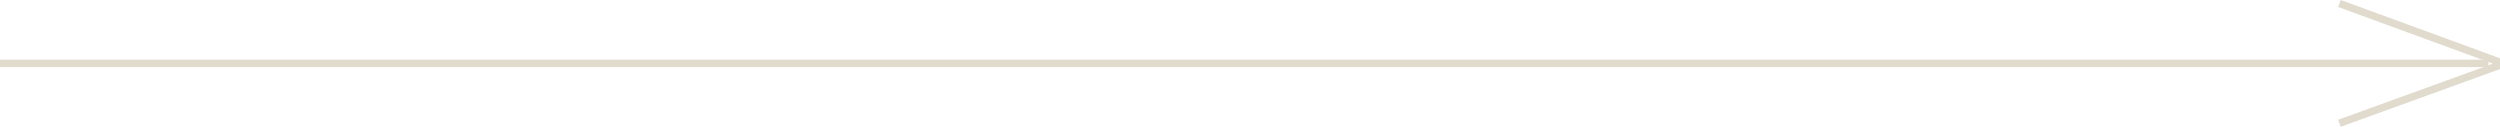
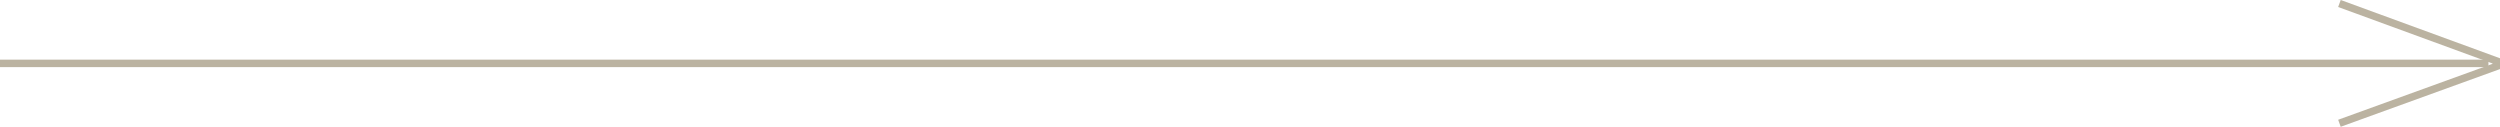
<svg xmlns="http://www.w3.org/2000/svg" width="335.195" height="16.998" viewBox="0 0 335.195 16.998">
  <g id="flecha_larga" transform="translate(298.172 0.469)">
-     <line id="Line_1" data-name="Line 1" x2="333.647" transform="translate(-298.172 8.029)" fill="none" stroke="#e1dbcd" stroke-width="1" />
-     <path id="Path_87" data-name="Path 87" d="M-128.368,2066.473l21.029,7.693v.747l-21.029,7.618" transform="translate(143.862 -2066.473)" fill="none" stroke="#e1dbcd" stroke-width="1" />
+     <line id="Line_1" data-name="Line 1" x2="333.647" transform="translate(-298.172 8.029)" fill="none" stroke="#BBB3A1" stroke-width="1" />
+     <path id="Path_87" data-name="Path 87" d="M-128.368,2066.473l21.029,7.693v.747l-21.029,7.618" transform="translate(143.862 -2066.473)" fill="none" stroke="#BBB3A1" stroke-width="1" />
  </g>
</svg>
